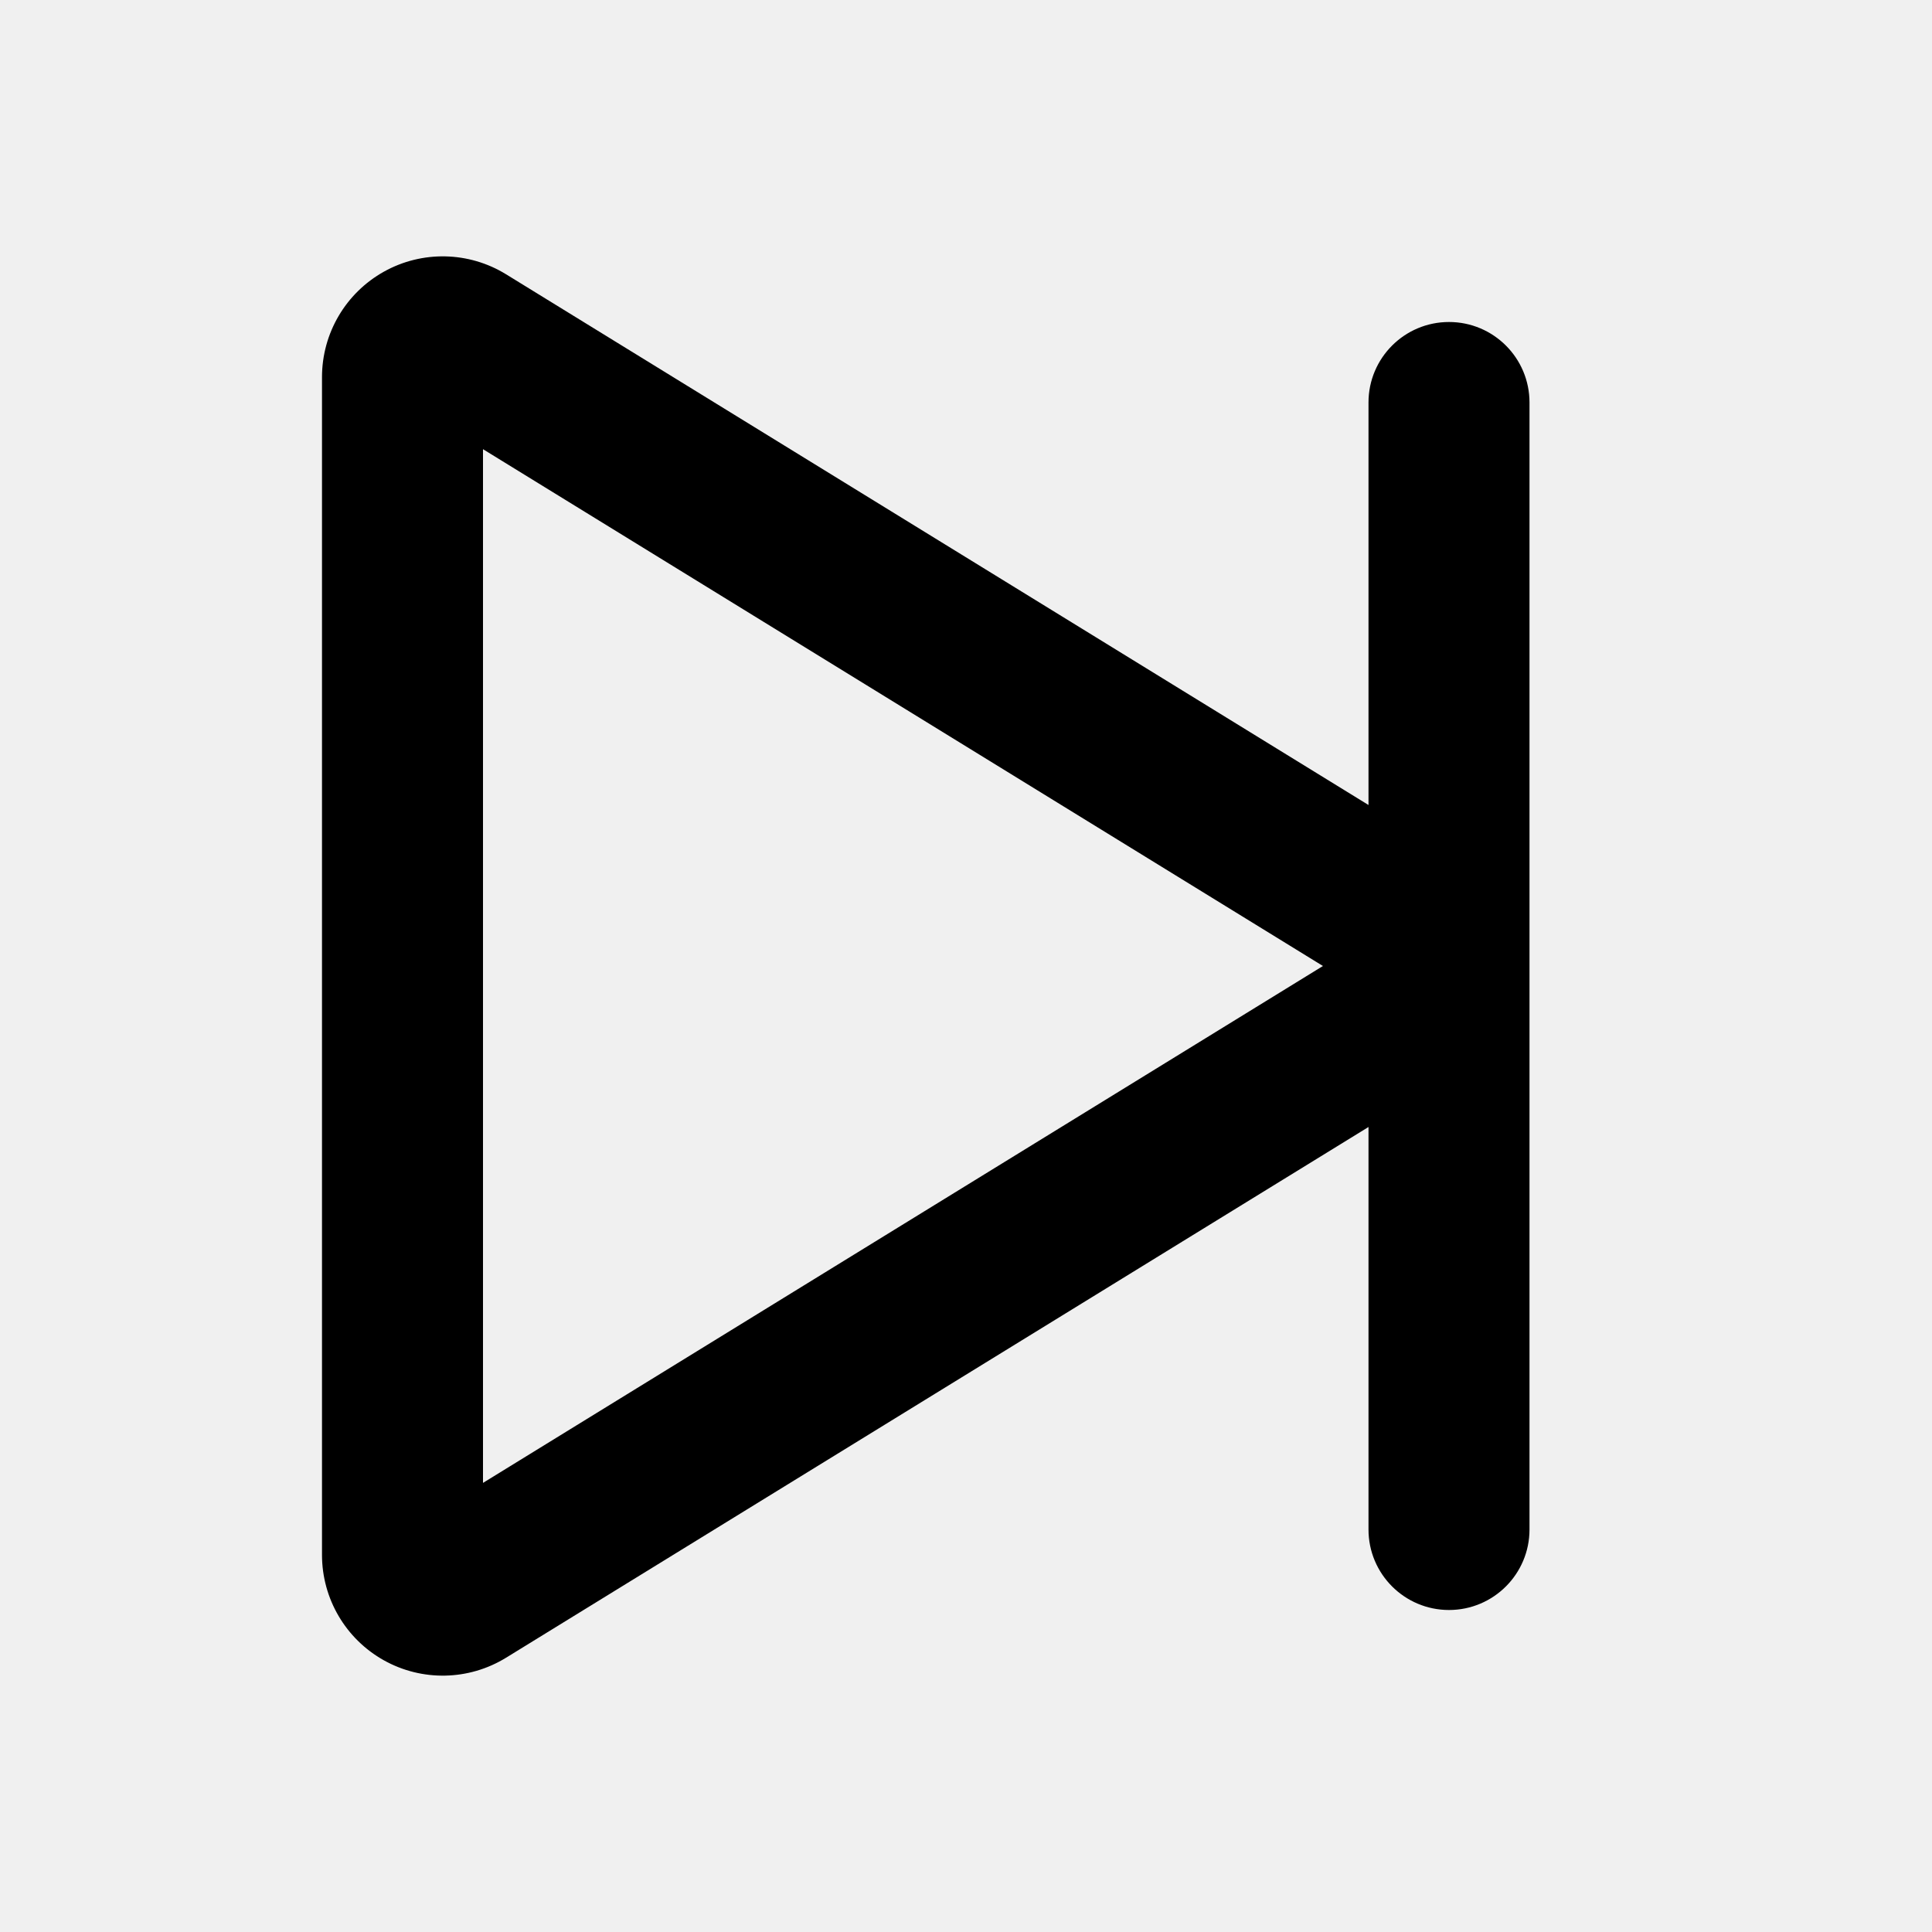
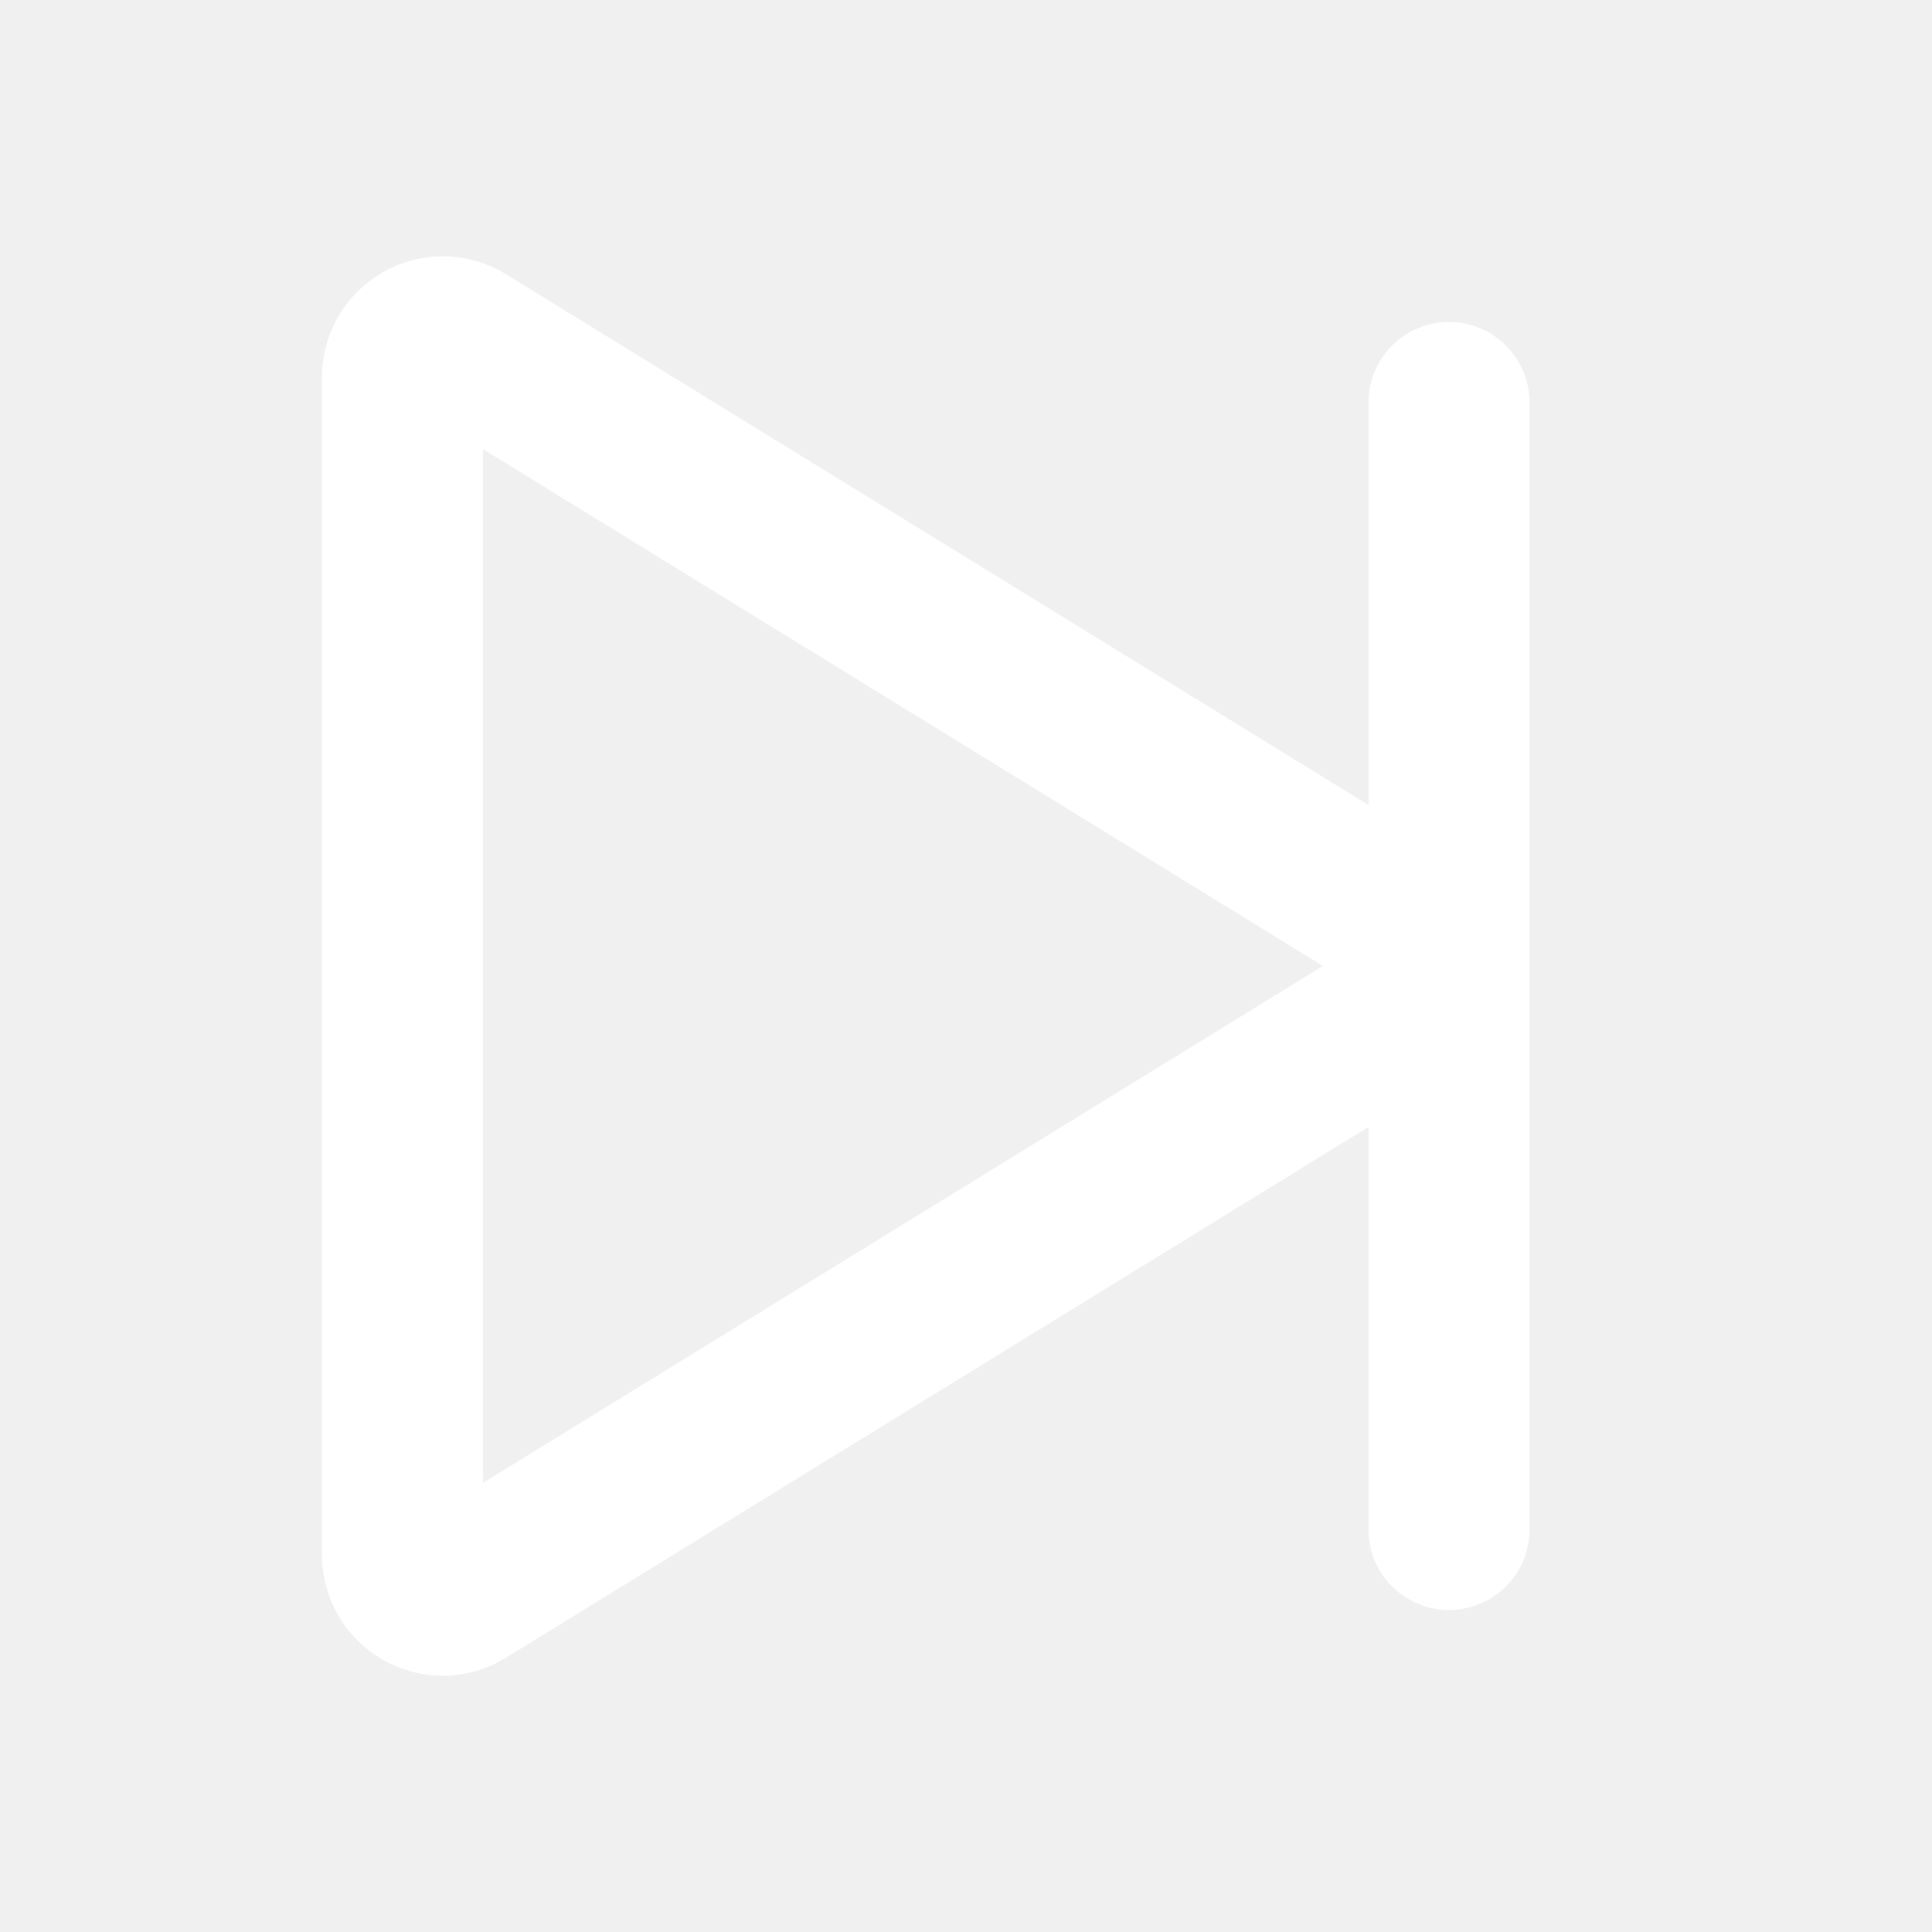
<svg xmlns="http://www.w3.org/2000/svg" width="800px" height="800px" viewBox="0 0 24 24" fill="none">
-   <path fill-rule="evenodd" clip-rule="evenodd" d="M4 4.684a1.5 1.5 0 0 1 2.286-1.277L17 10V5a1 1 0 1 1 2 0v14a1 1 0 1 1-2 0v-5L6.286 20.593A1.5 1.5 0 0 1 4 19.316V4.684zm2 13.737L16.434 12 6 5.58v12.84z" fill="#000000" />
+   <path fill-rule="evenodd" clip-rule="evenodd" d="M4 4.684a1.5 1.5 0 0 1 2.286-1.277L17 10V5a1 1 0 1 1 2 0v14a1 1 0 1 1-2 0v-5L6.286 20.593A1.5 1.5 0 0 1 4 19.316V4.684zm2 13.737L16.434 12 6 5.58v12.84z" fill="#FFFFFF" />
</svg>
